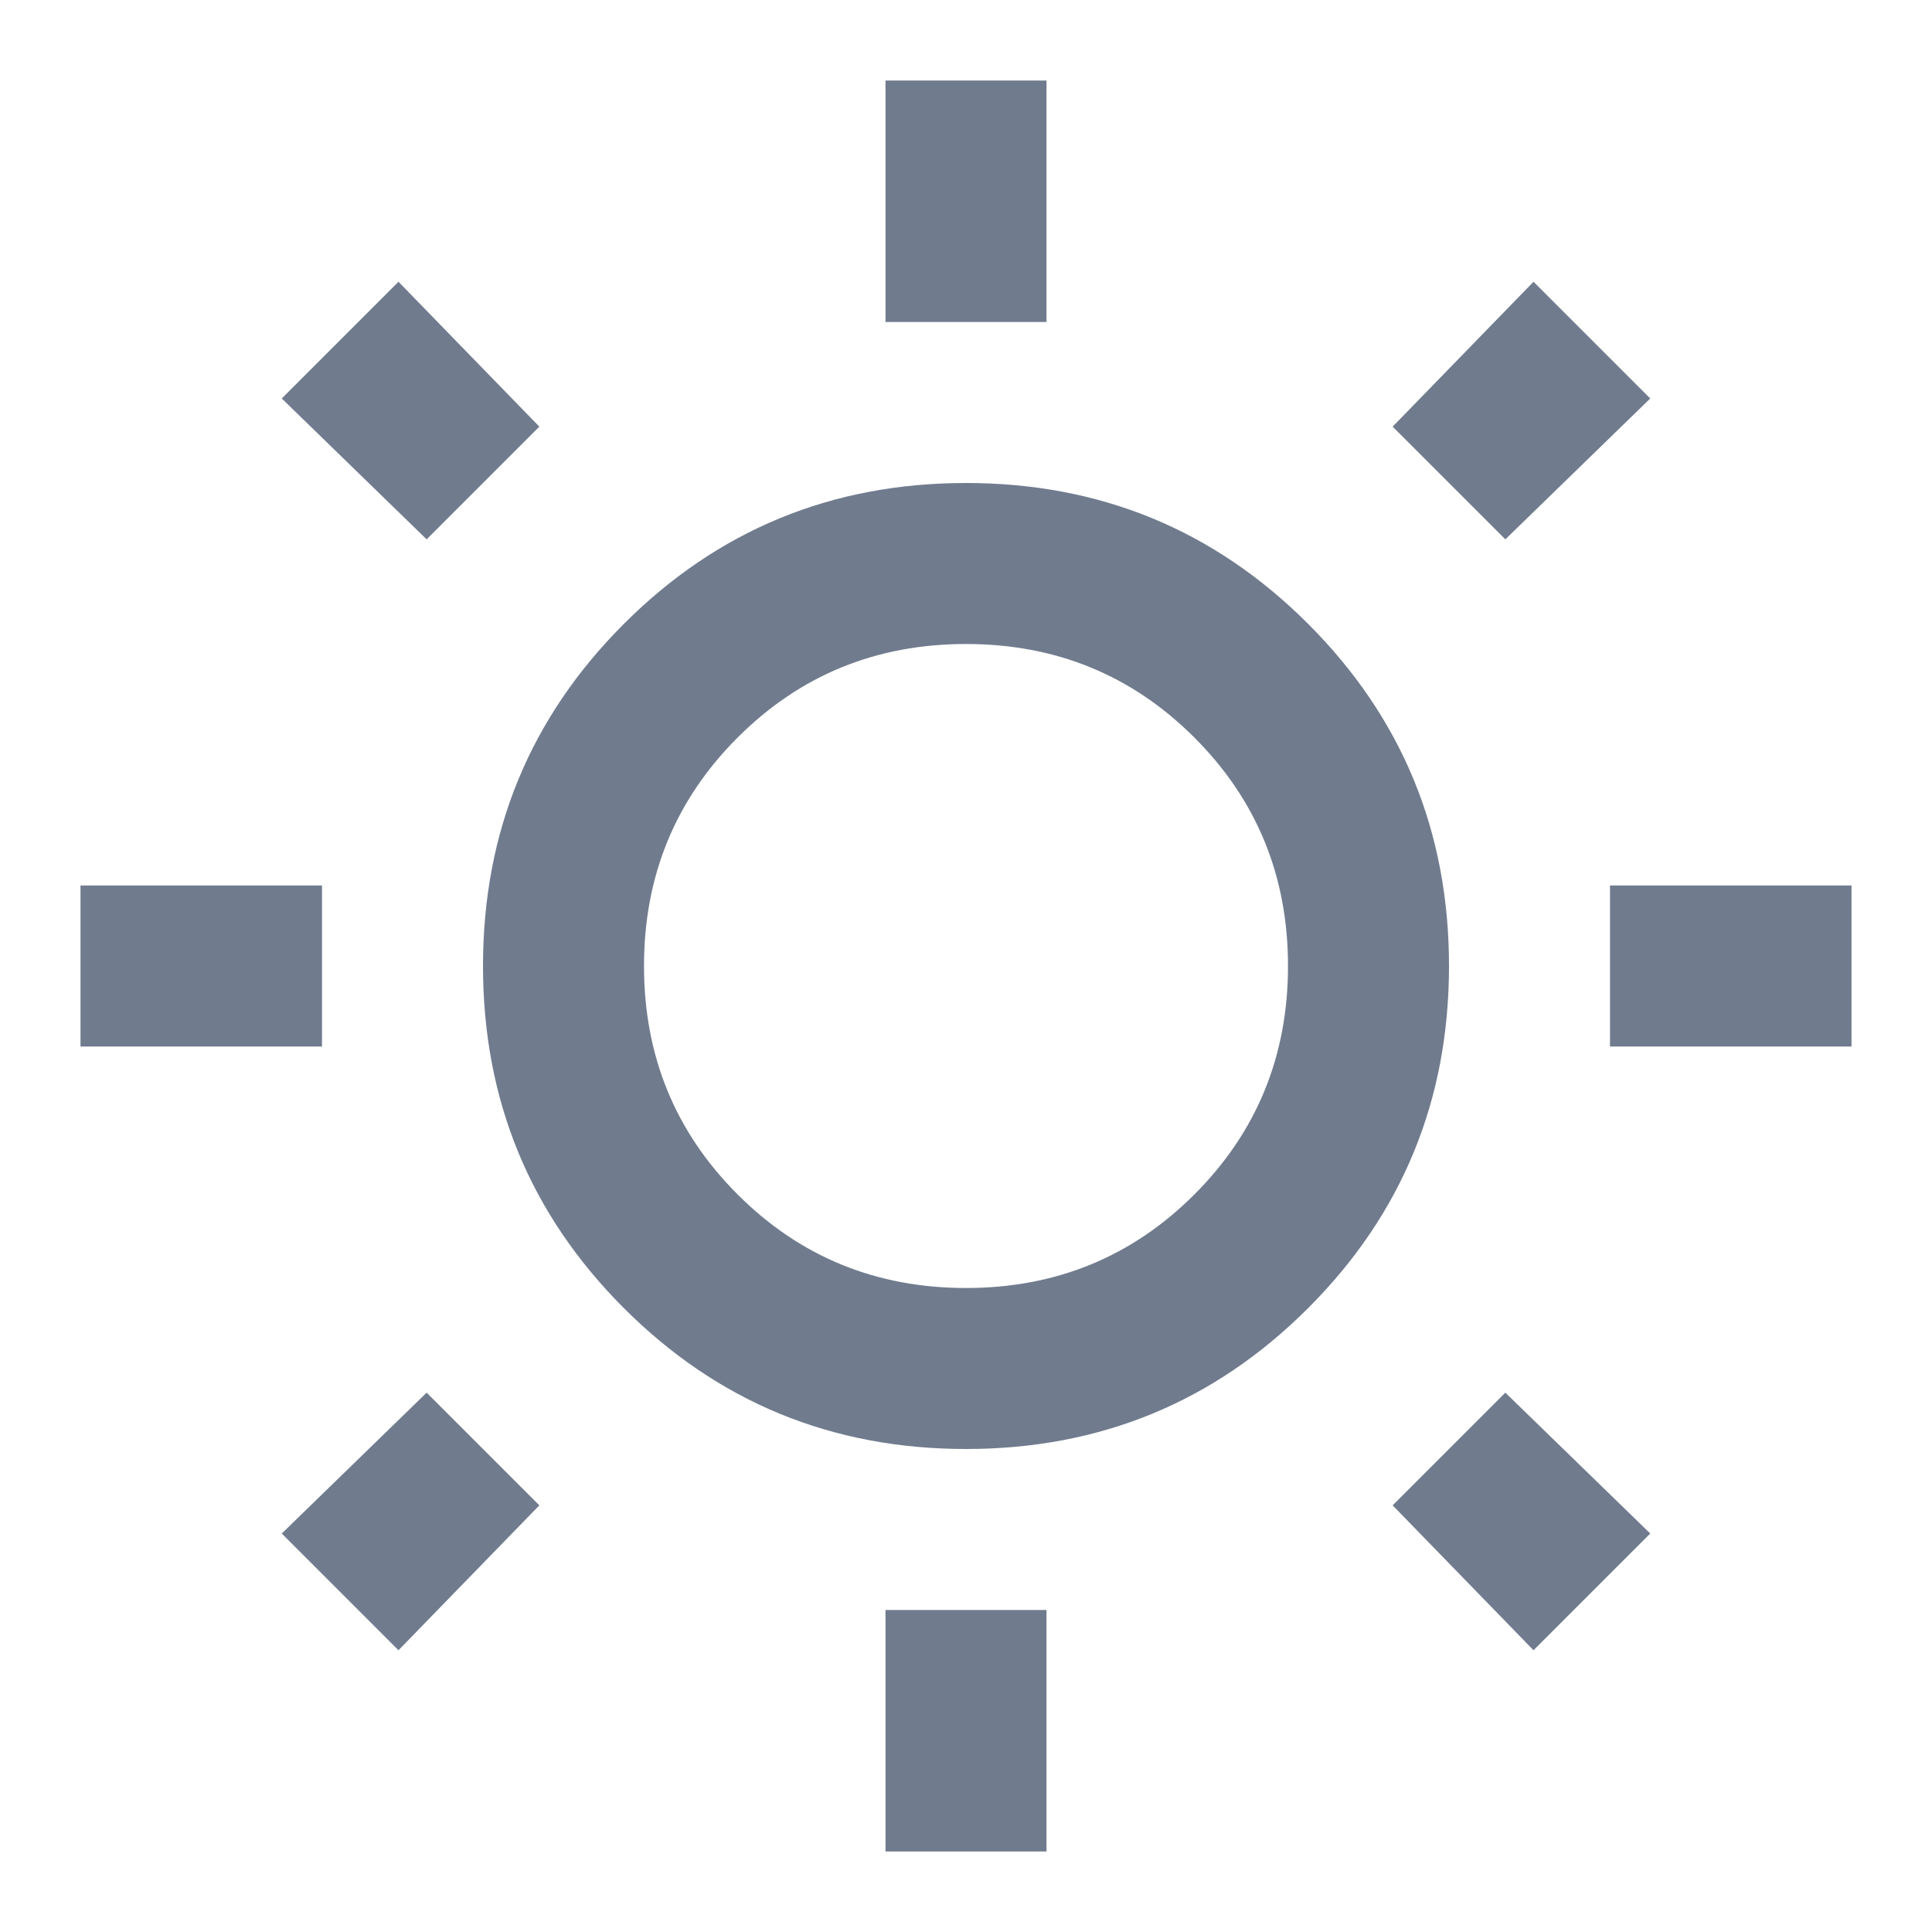
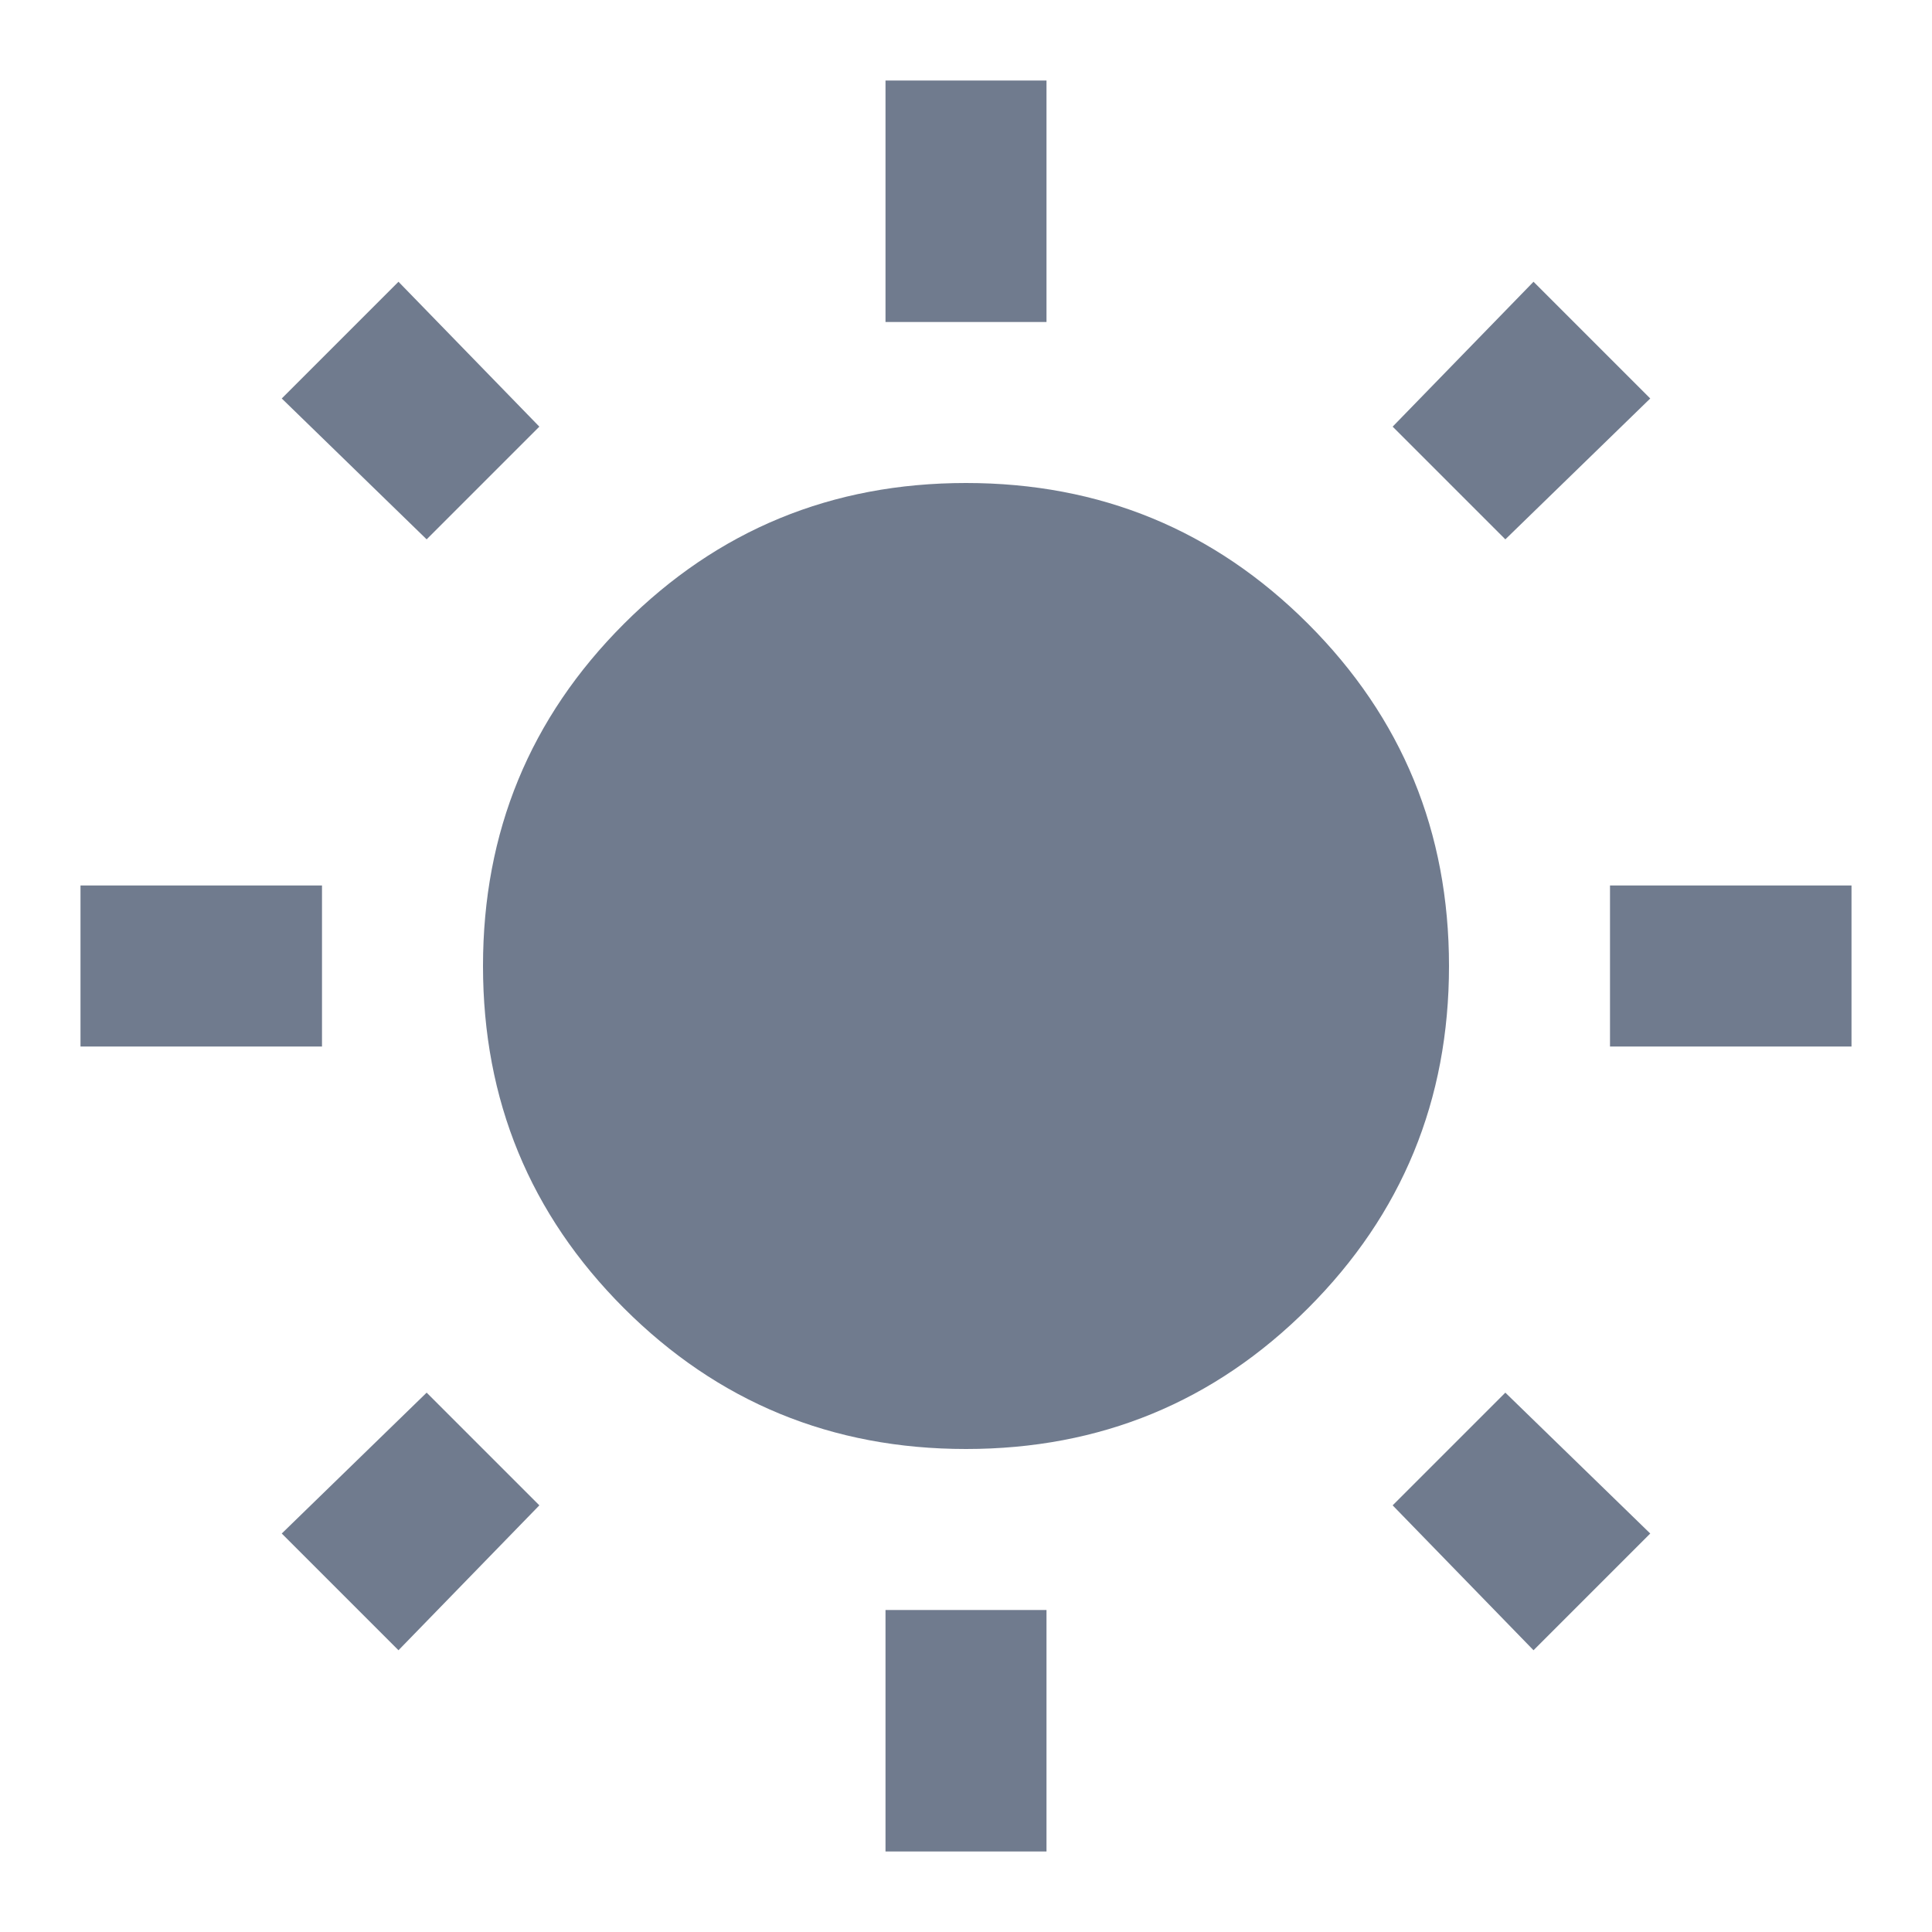
<svg xmlns="http://www.w3.org/2000/svg" height="24" fill="#707B8E" viewBox="0 -960 960 960" width="24">
-   <path d="M440-800v-120h80v120h-80Zm0 760v-120h80v120h-80Zm360-400v-80h120v80H800Zm-760 0v-80h120v80H40Zm708-252-56-56 70-72 58 58-72 70ZM198-140l-58-58 72-70 56 56-70 72Zm564 0-70-72 56-56 72 70-58 58ZM212-692l-72-70 58-58 70 72-56 56Zm268 452q-100 0-170-70t-70-170q0-100 70-170t170-70q100 0 170 70t70 170q0 100-70 170t-170 70Zm0-80q67 0 113.5-46.5T640-480q0-67-46.5-113.5T480-640q-67 0-113.5 46.5T320-480q0 67 46.5 113.5T480-320Zm0-160Z" />
+   <path d="M440-800v-120h80v120h-80Zm0 760v-120h80v120h-80Zm360-400v-80h120v80H800Zm-760 0v-80h120v80H40Zm708-252-56-56 70-72 58 58-72 70ZM198-140l-58-58 72-70 56 56-70 72Zm564 0-70-72 56-56 72 70-58 58ZM212-692l-72-70 58-58 70 72-56 56Zm268 452q-100 0-170-70t-70-170q0-100 70-170t170-70q100 0 170 70t70 170q0 100-70 170t-170 70Z" />
</svg>
